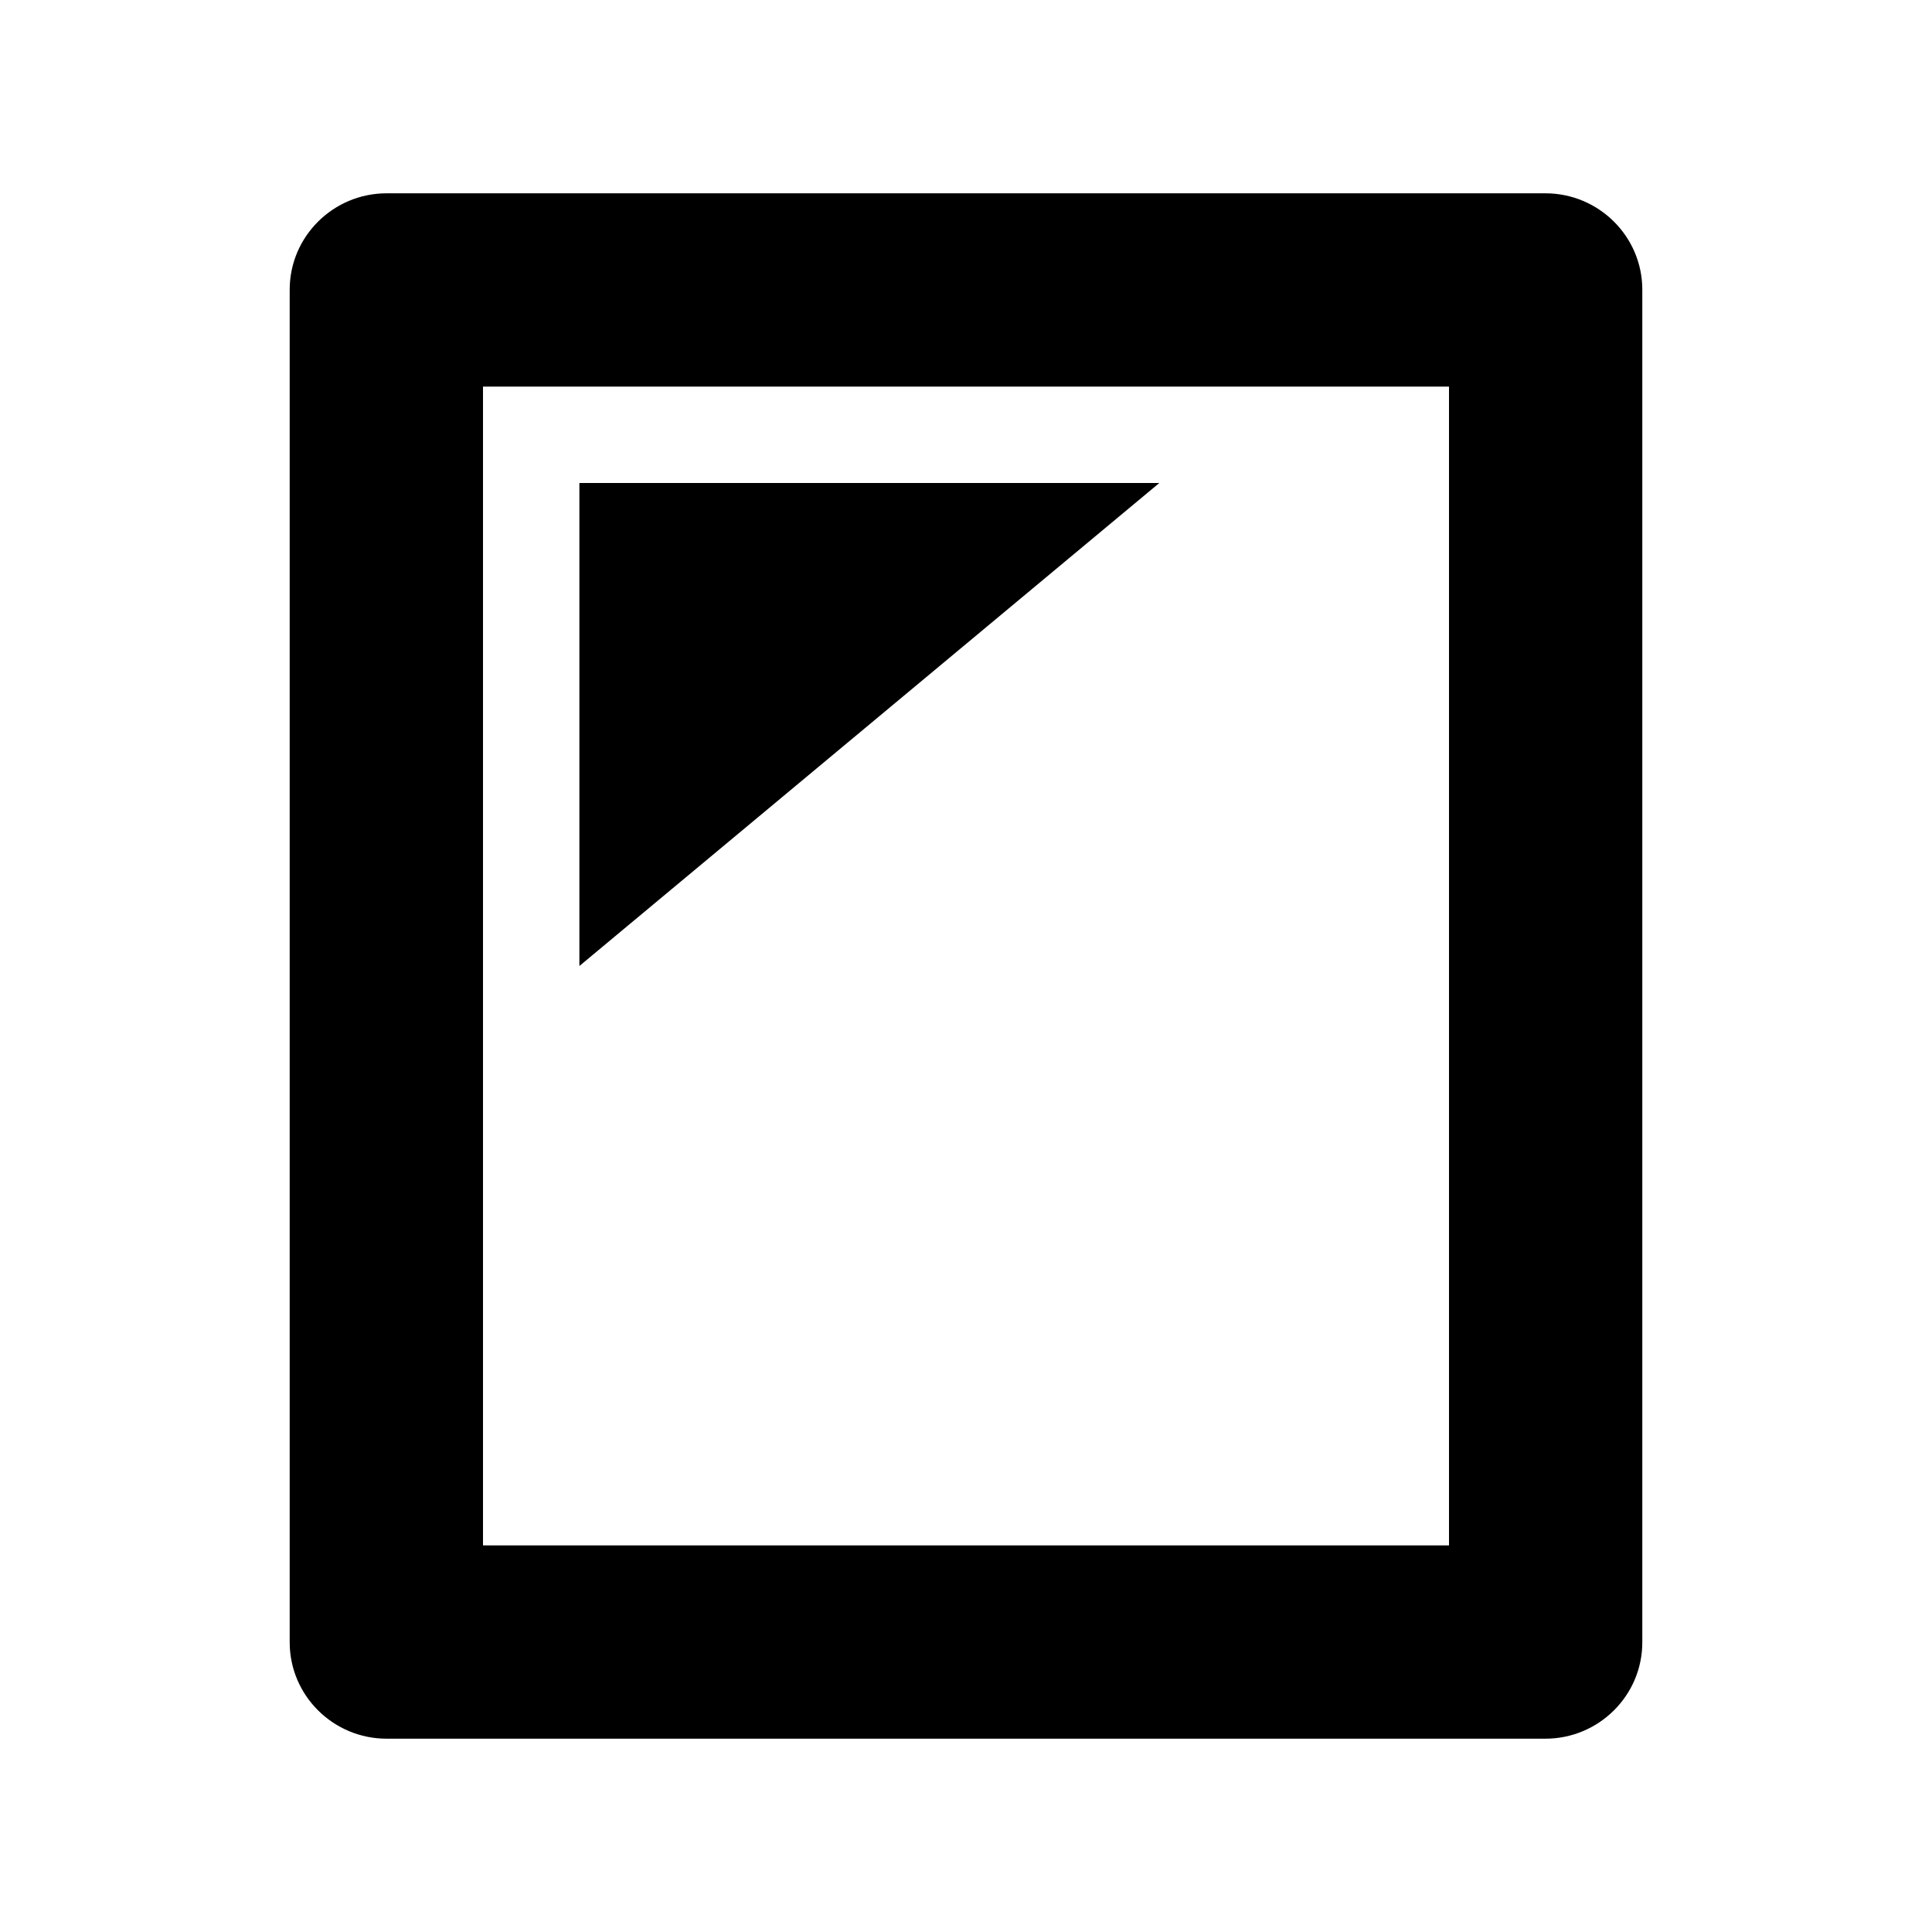
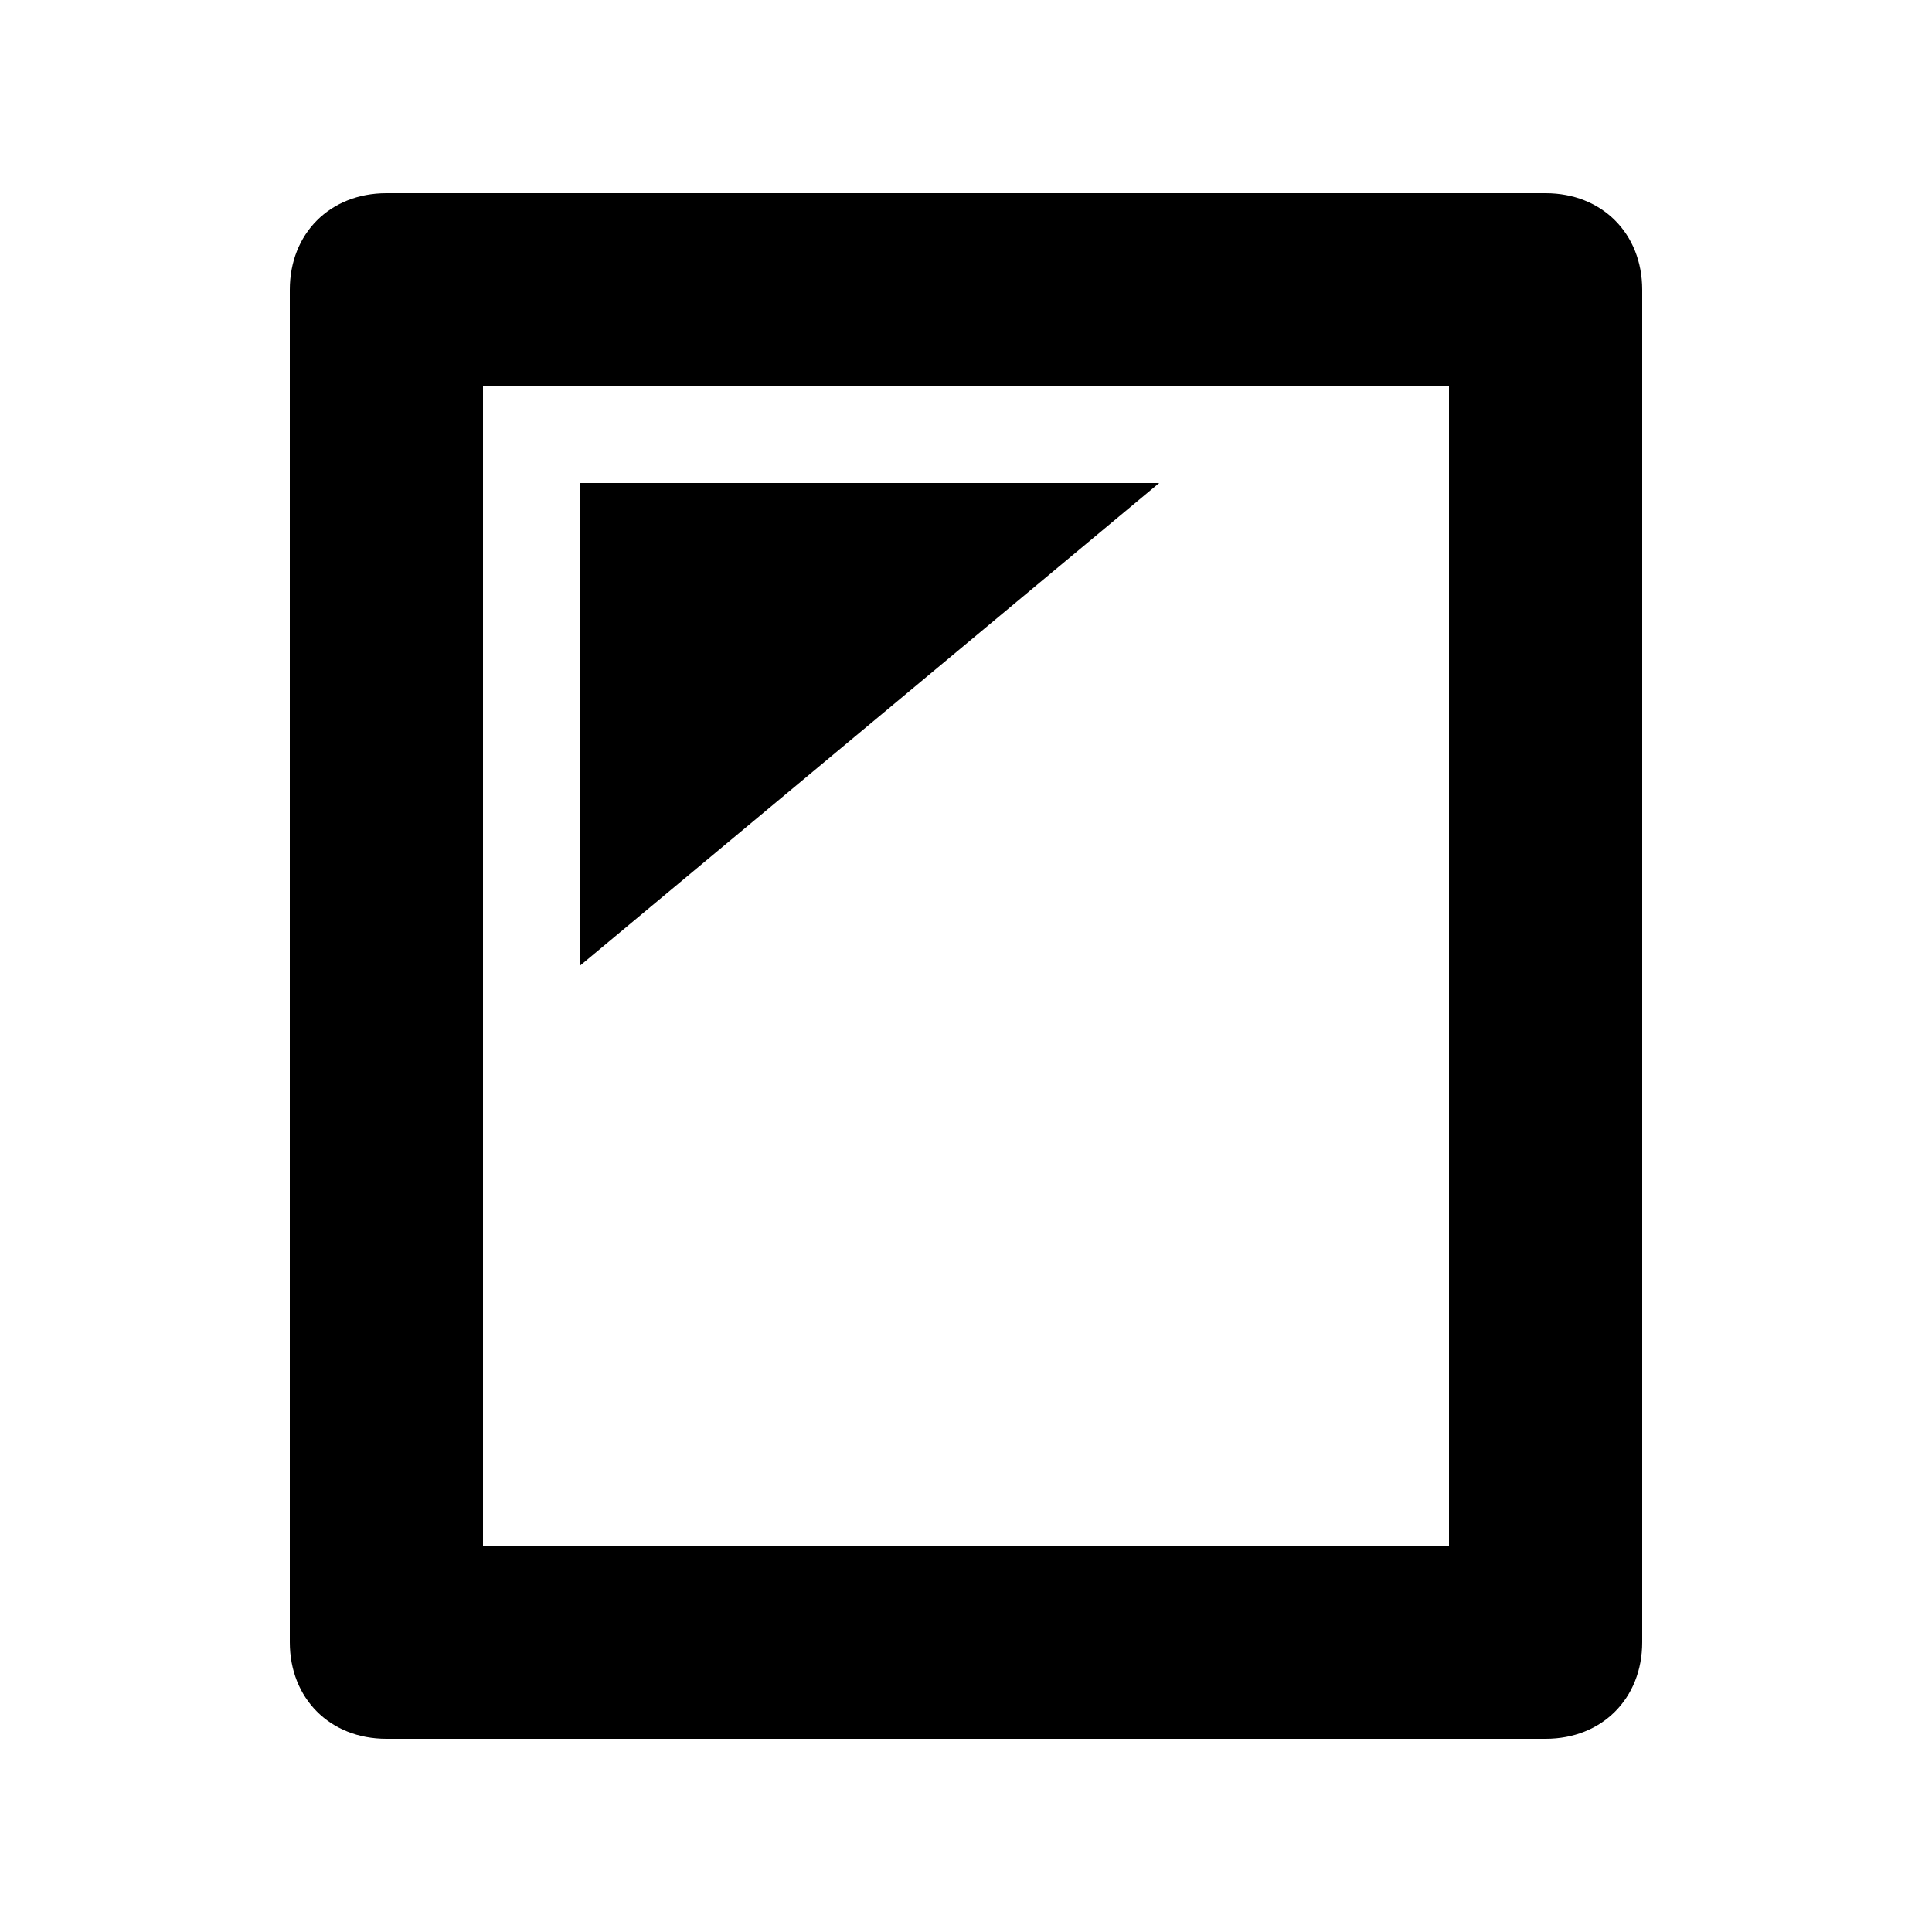
- <svg xmlns="http://www.w3.org/2000/svg" width="24px" height="24px" viewBox="0 0 18 18" version="1.1">
+ <svg xmlns="http://www.w3.org/2000/svg" version="1.1" id="Layer_1" x="0px" y="0px" viewBox="0 0 24 24" style="enable-background:new 0 0 24 24;" xml:space="preserve">
  <g id="surface1">
-     <path style=" stroke:none;fill-rule:nonzero;fill:rgb(0%,0%,0%);fill-opacity:1;" d="M 3.602 1.801 L 14.398 1.801 C 14.895 1.801 15.301 2.203 15.301 2.699 L 15.301 15.301 C 15.301 15.797 14.895 16.199 14.398 16.199 L 3.602 16.199 C 3.105 16.199 2.699 15.797 2.699 15.301 L 2.699 2.699 C 2.699 2.203 3.105 1.801 3.602 1.801 Z M 13.5 14.398 L 13.5 3.602 L 4.5 3.602 L 4.5 14.398 Z M 5.398 4.5 L 10.801 4.5 L 5.398 9 Z M 5.398 4.5 " />
+     <path d="M4.8,2.4h14.4c0.7,0,1.2,0.5,1.2,1.2v16.8c0,0.7-0.5,1.2-1.2,1.2H4.8c-0.7,0-1.2-0.5-1.2-1.2V3.6C3.6,2.9,4.1,2.4,4.8,2.4z    M18,19.2V4.8H6v14.4H18z M7.2,6h7.2l-7.2,6V6z" />
  </g>
</svg>
